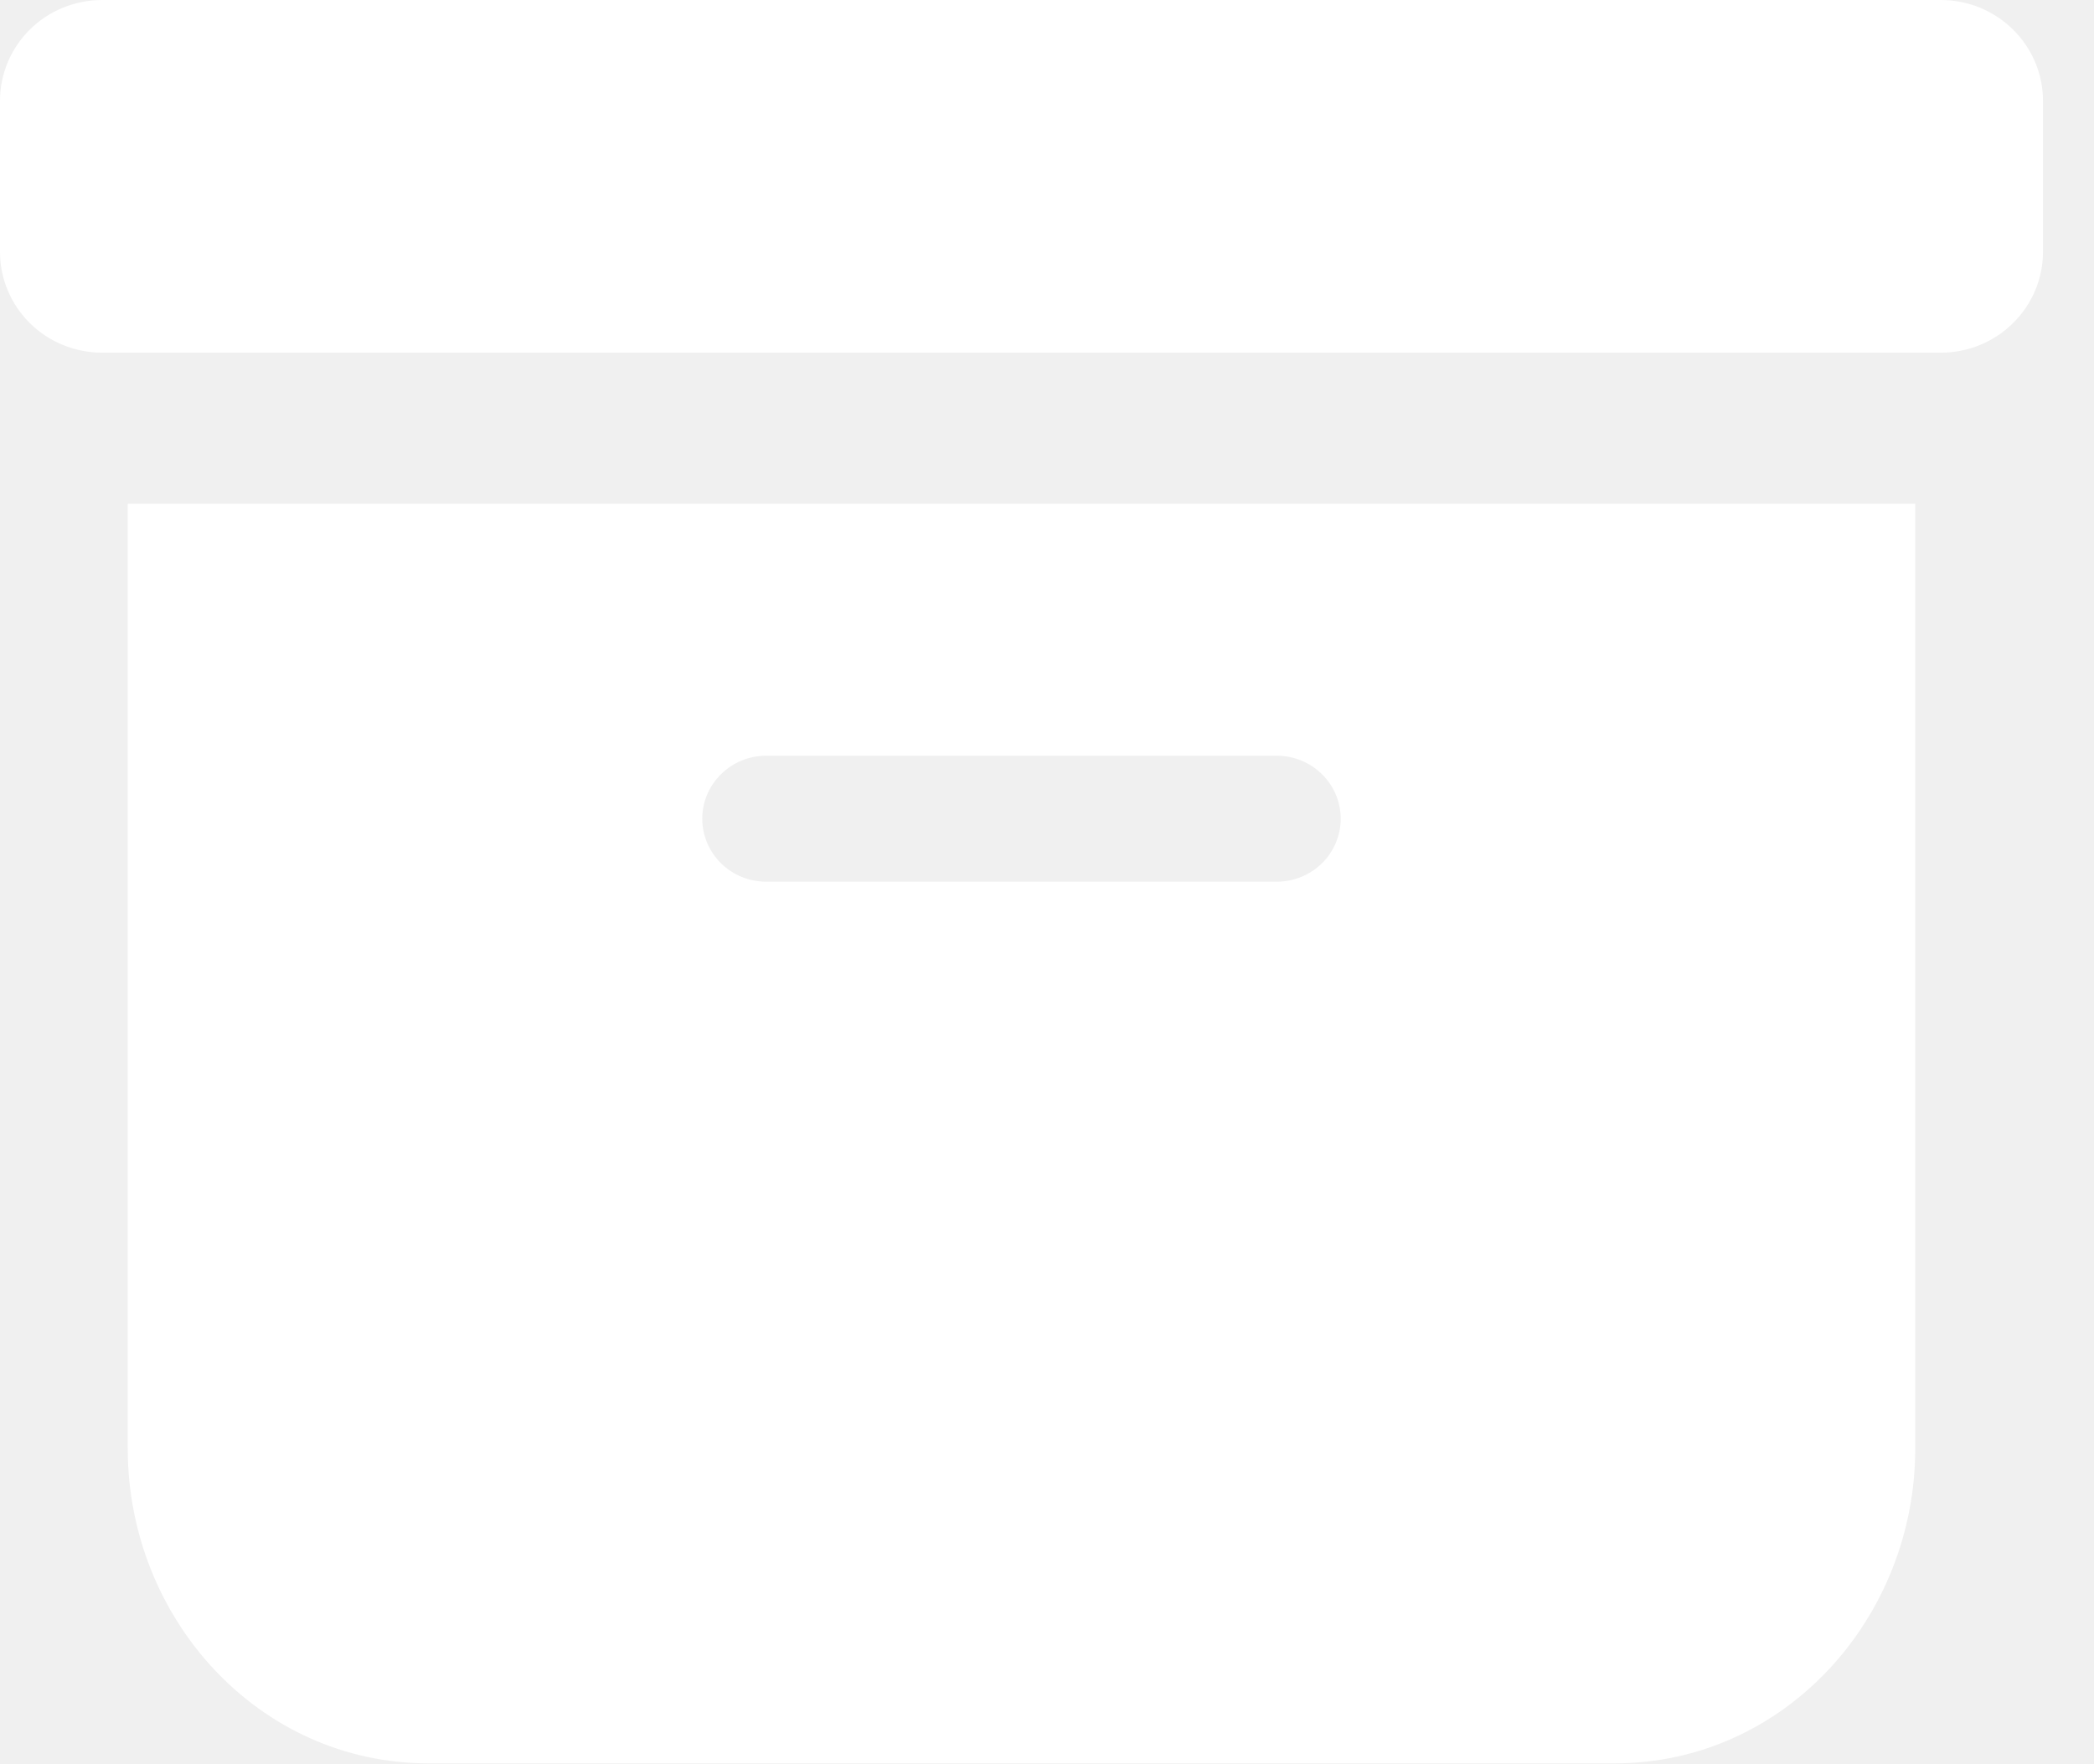
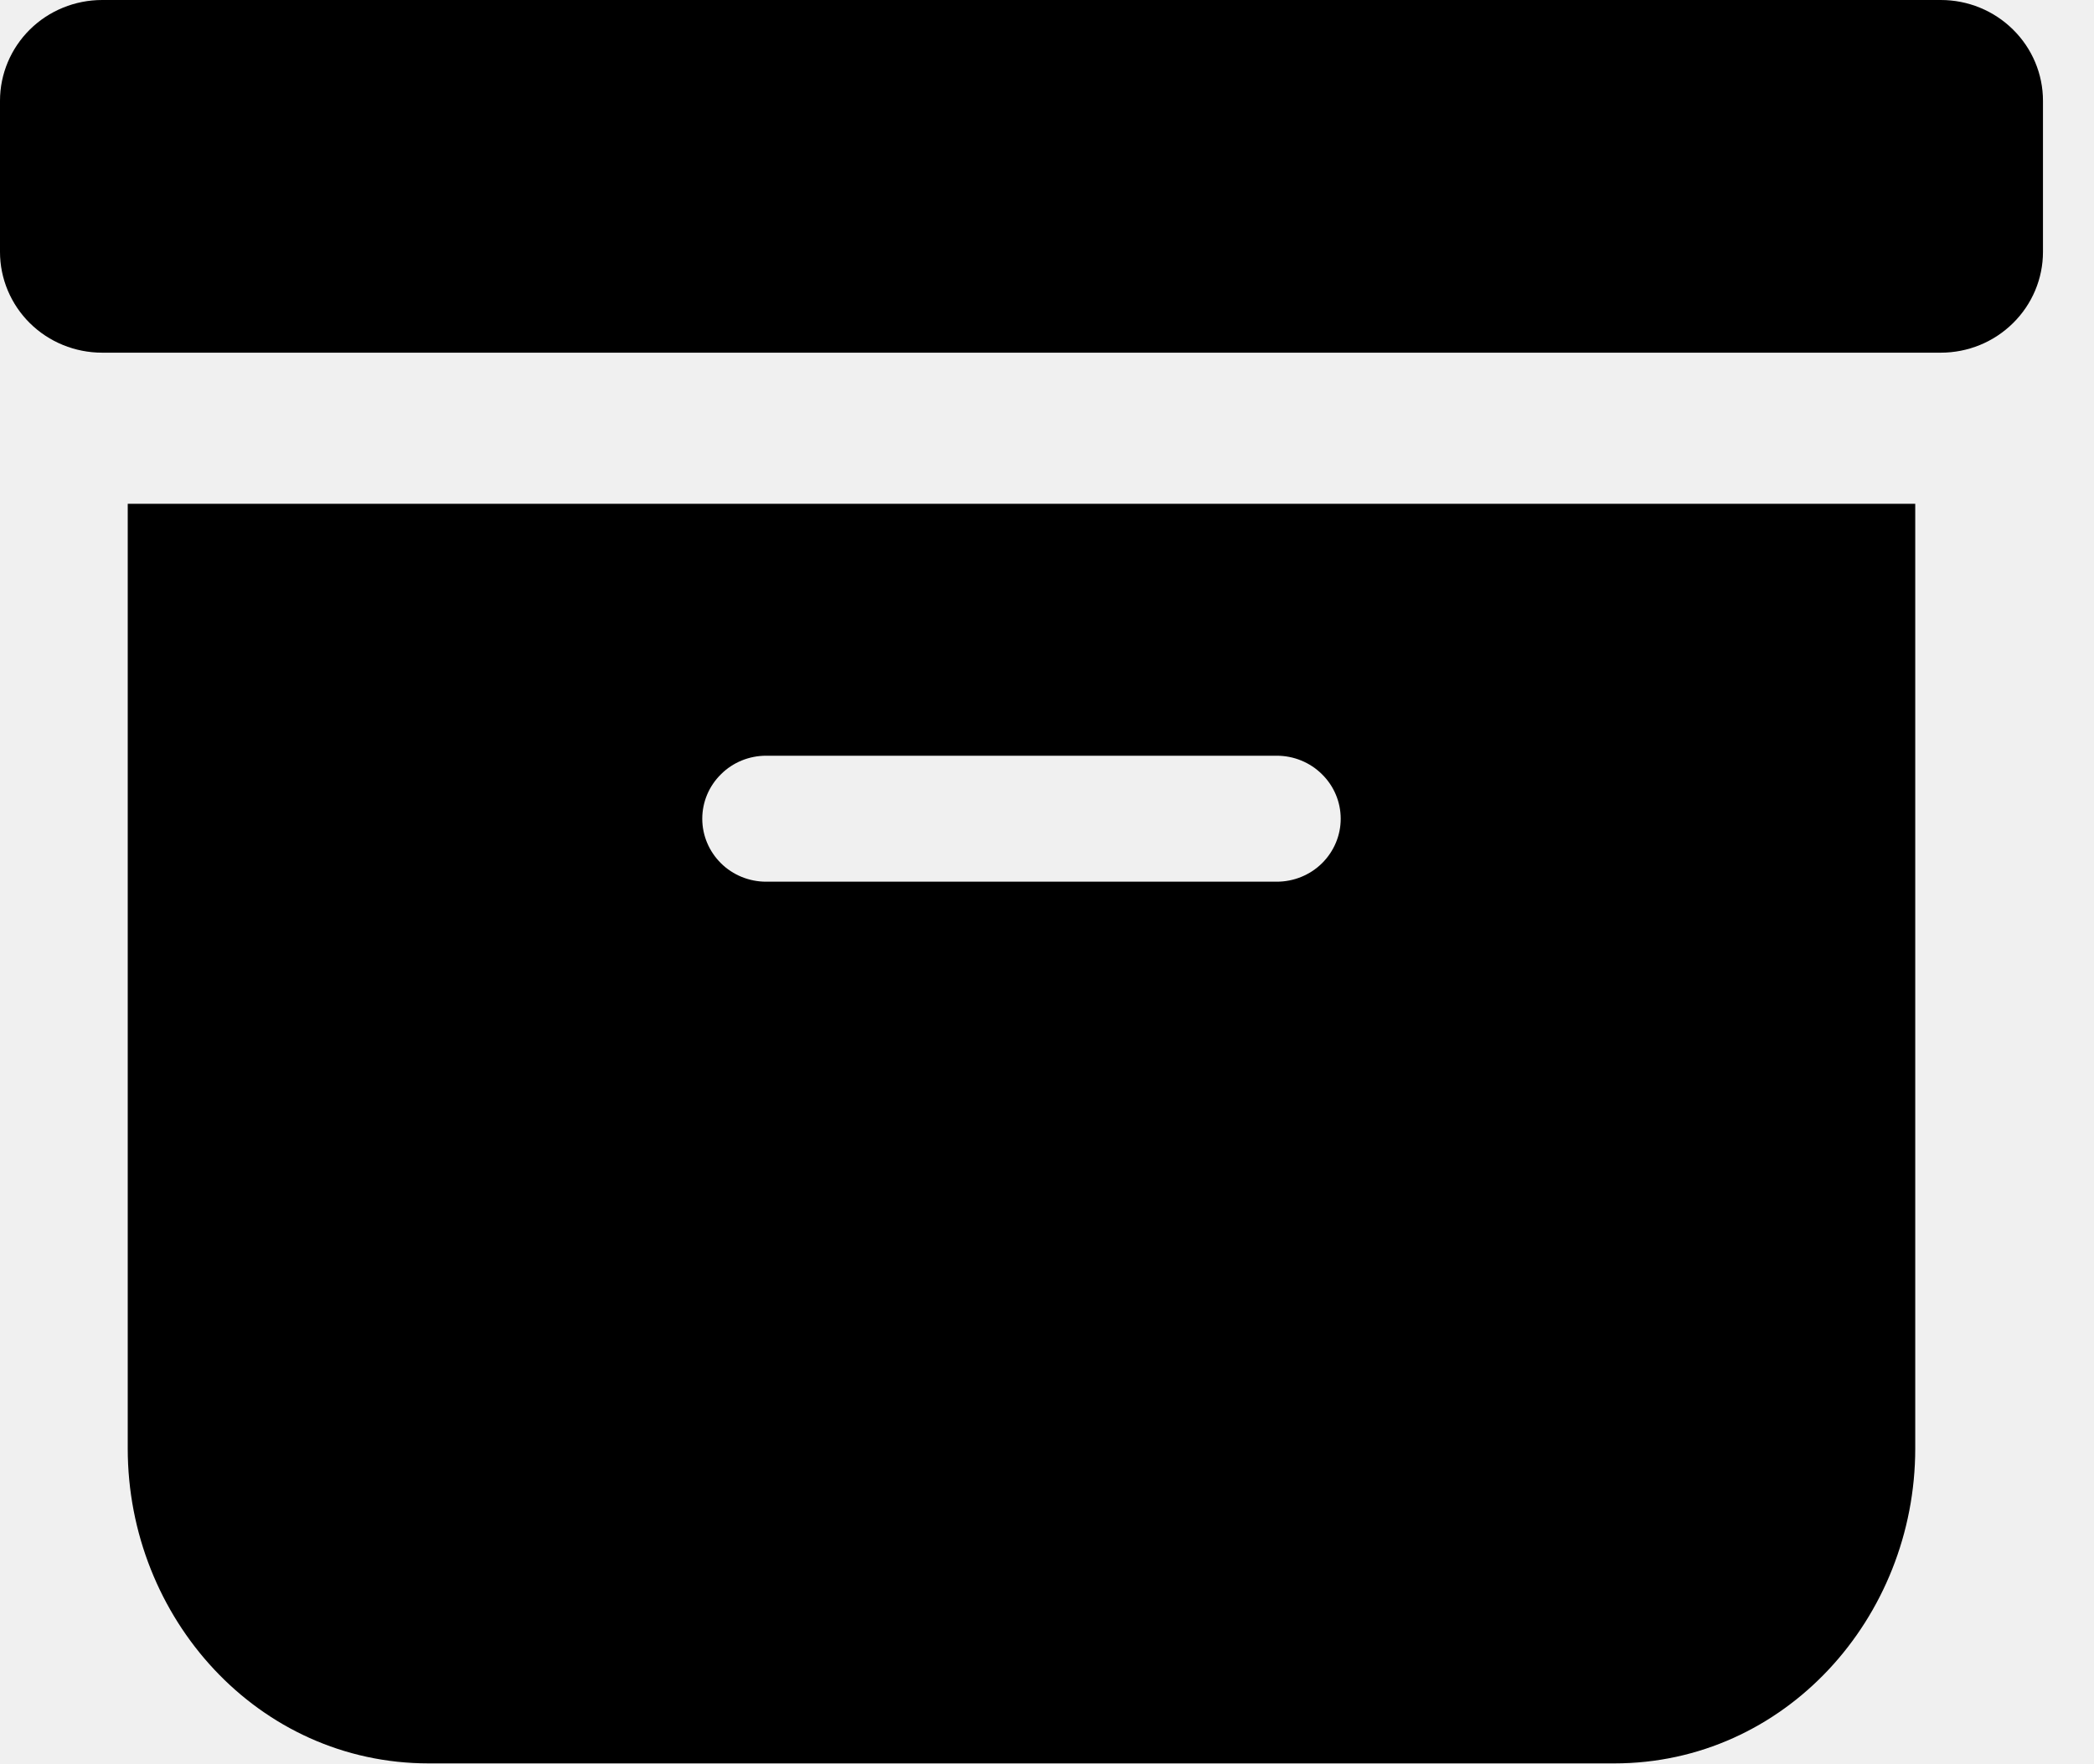
- <svg xmlns="http://www.w3.org/2000/svg" width="19" height="16" viewBox="0 0 19 16" fill="none">
-   <path fill-rule="evenodd" clip-rule="evenodd" d="M14.648 16C16.195 16 17.378 14.68 17.378 13.143V4.571H1.159V13.143C1.159 14.68 2.341 16 3.889 16H14.648ZM6.951 6.857C6.798 6.857 6.65 6.917 6.542 7.025C6.433 7.132 6.372 7.277 6.372 7.429C6.372 7.58 6.433 7.725 6.542 7.833C6.65 7.94 6.798 8 6.951 8H11.585C11.739 8 11.886 7.94 11.995 7.833C12.104 7.725 12.165 7.58 12.165 7.429C12.165 7.277 12.104 7.132 11.995 7.025C11.886 6.917 11.739 6.857 11.585 6.857H6.951ZM0.927 0C0.681 0 0.445 0.096 0.271 0.268C0.098 0.439 0 0.672 0 0.914L0 2.286C0 2.528 0.098 2.761 0.271 2.932C0.445 3.104 0.681 3.2 0.927 3.2H17.61C17.856 3.2 18.091 3.104 18.265 2.932C18.439 2.761 18.537 2.528 18.537 2.286V0.914C18.537 0.672 18.439 0.439 18.265 0.268C18.091 0.096 17.856 0 17.61 0H0.927Z" fill="white" />
+ <svg xmlns="http://www.w3.org/2000/svg" width="19" height="16" viewBox="0 0 19 16">
+   <path fill-rule="evenodd" clip-rule="evenodd" d="M14.648 16C16.195 16 17.378 14.68 17.378 13.143V4.571H1.159V13.143C1.159 14.68 2.341 16 3.889 16H14.648ZM6.951 6.857C6.798 6.857 6.65 6.917 6.542 7.025C6.433 7.132 6.372 7.277 6.372 7.429C6.372 7.58 6.433 7.725 6.542 7.833C6.65 7.94 6.798 8 6.951 8H11.585C11.739 8 11.886 7.94 11.995 7.833C12.104 7.725 12.165 7.58 12.165 7.429C12.165 7.277 12.104 7.132 11.995 7.025C11.886 6.917 11.739 6.857 11.585 6.857H6.951ZM0.927 0C0.681 0 0.445 0.096 0.271 0.268C0.098 0.439 0 0.672 0 0.914L0 2.286C0 2.528 0.098 2.761 0.271 2.932C0.445 3.104 0.681 3.2 0.927 3.2H17.61C17.856 3.2 18.091 3.104 18.265 2.932C18.439 2.761 18.537 2.528 18.537 2.286V0.914C18.537 0.672 18.439 0.439 18.265 0.268C18.091 0.096 17.856 0 17.61 0H0.927Z" />
</svg>
